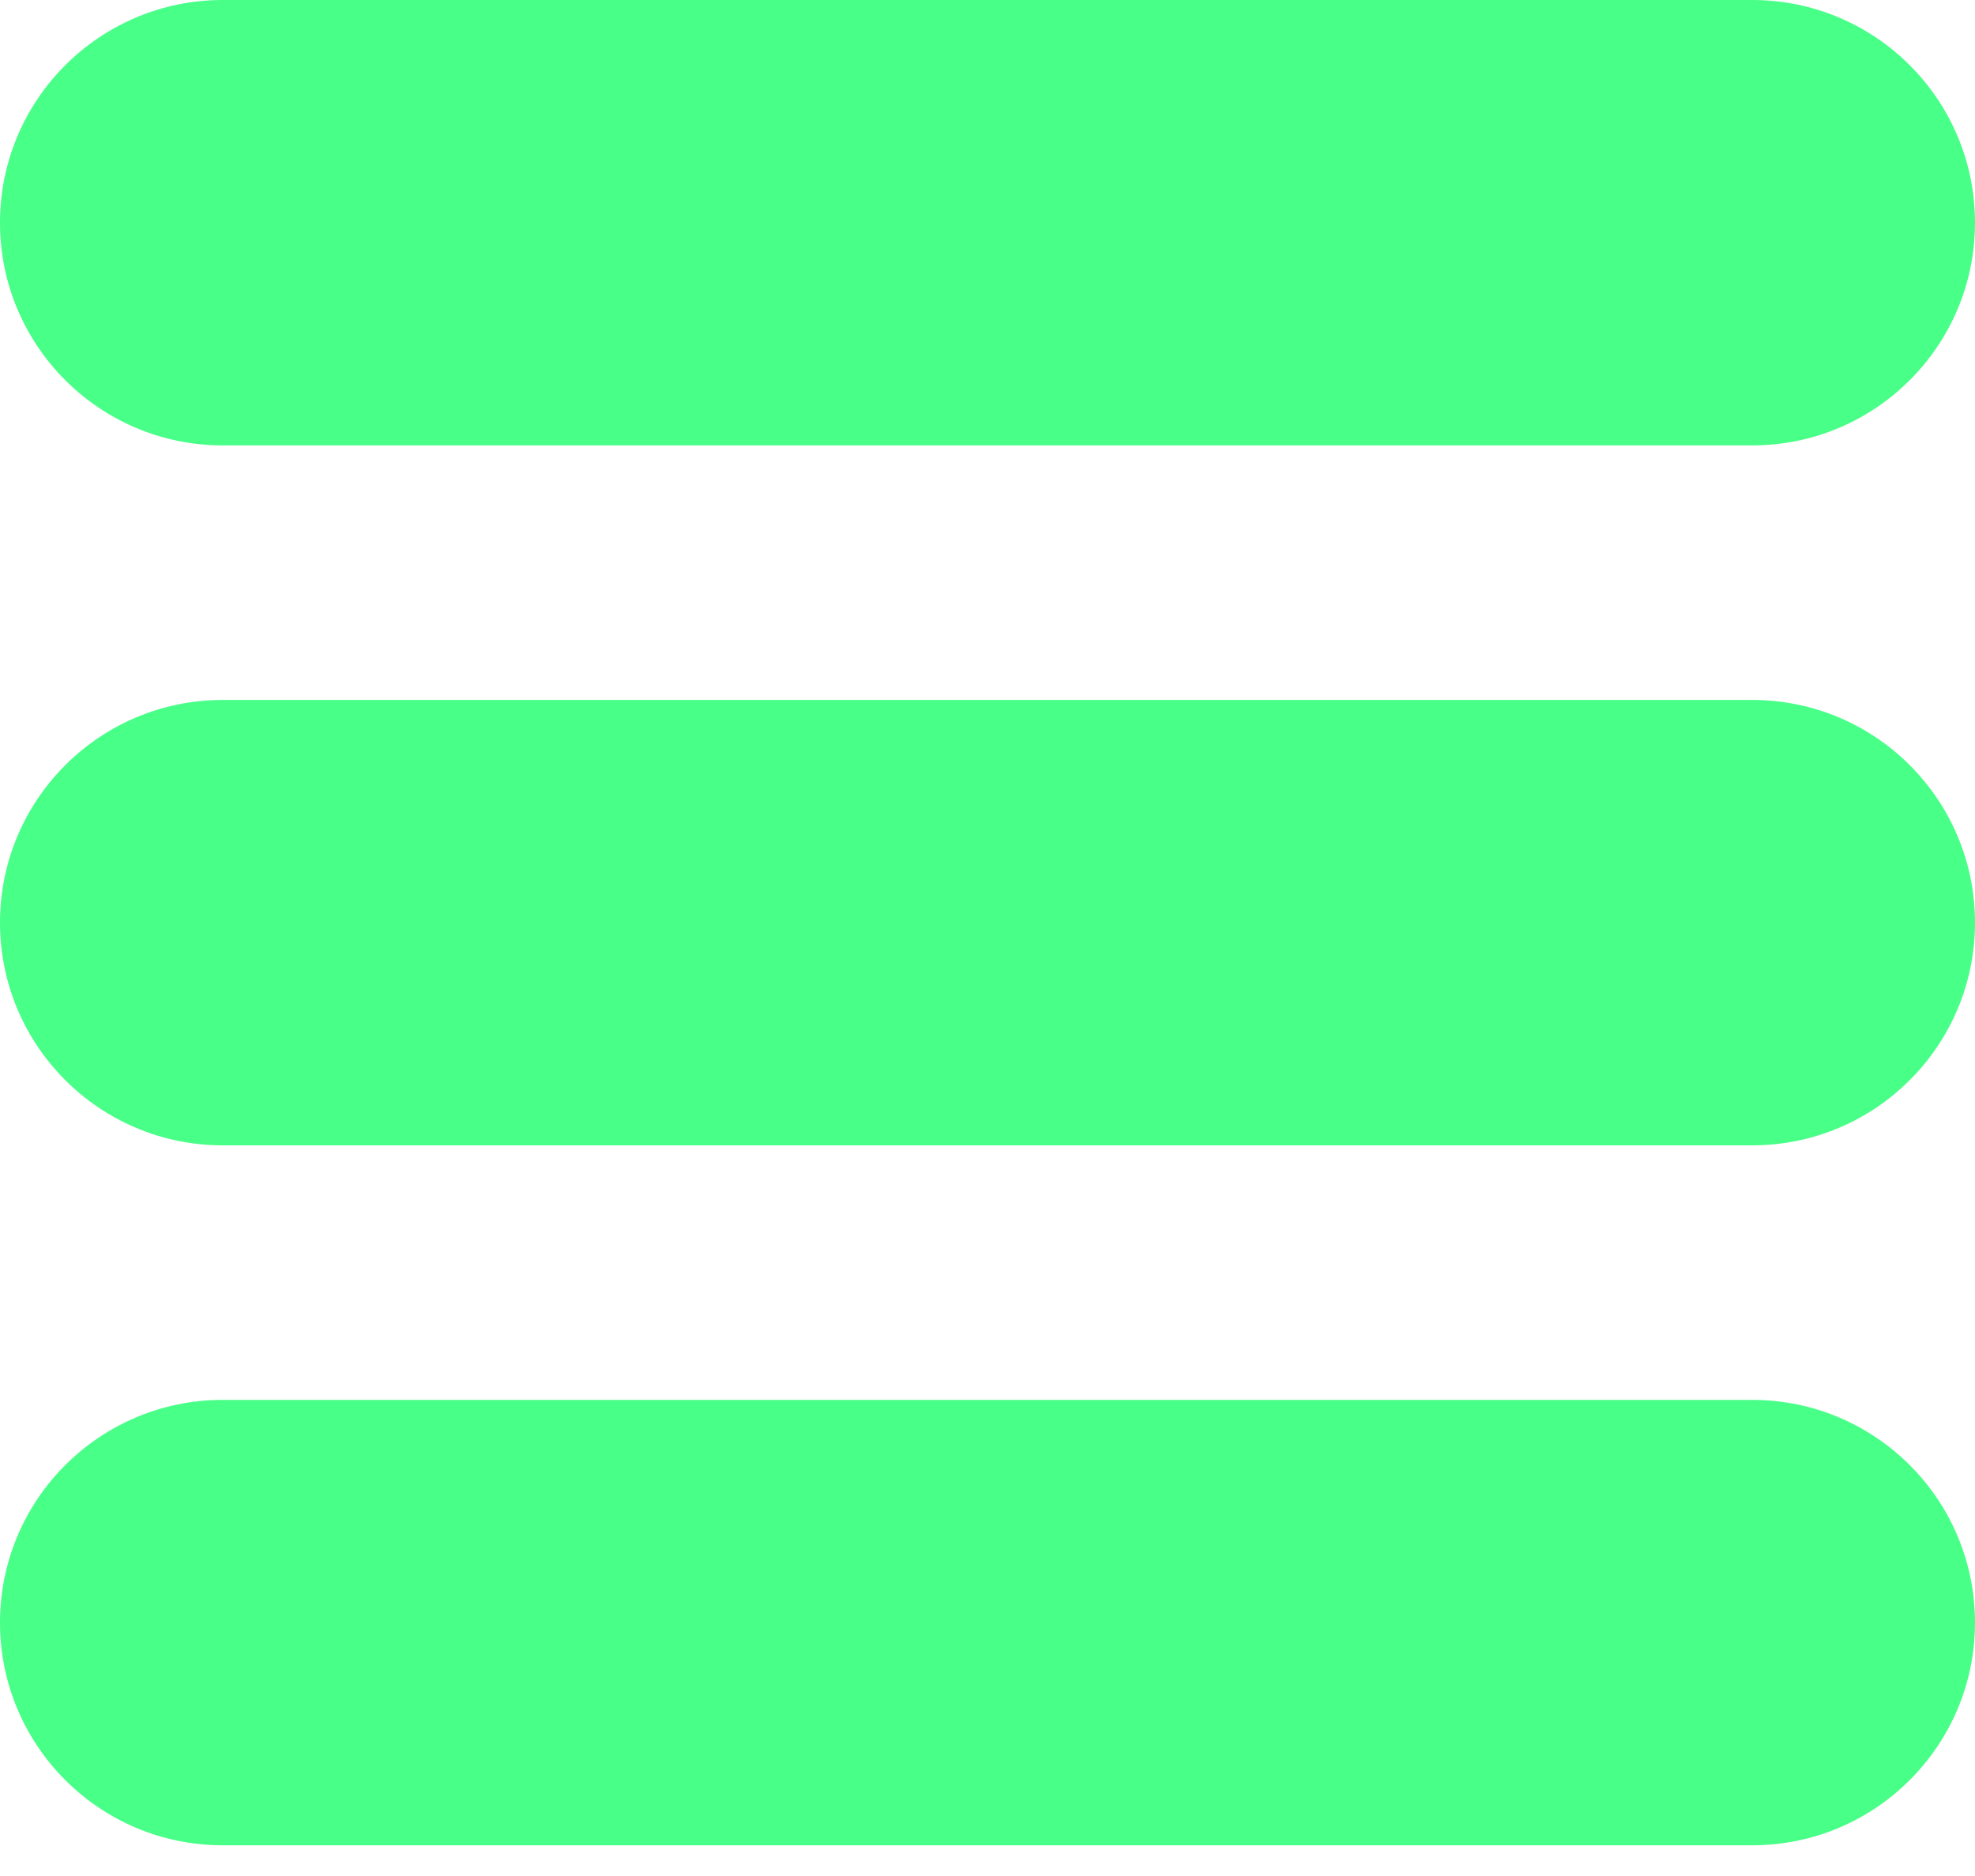
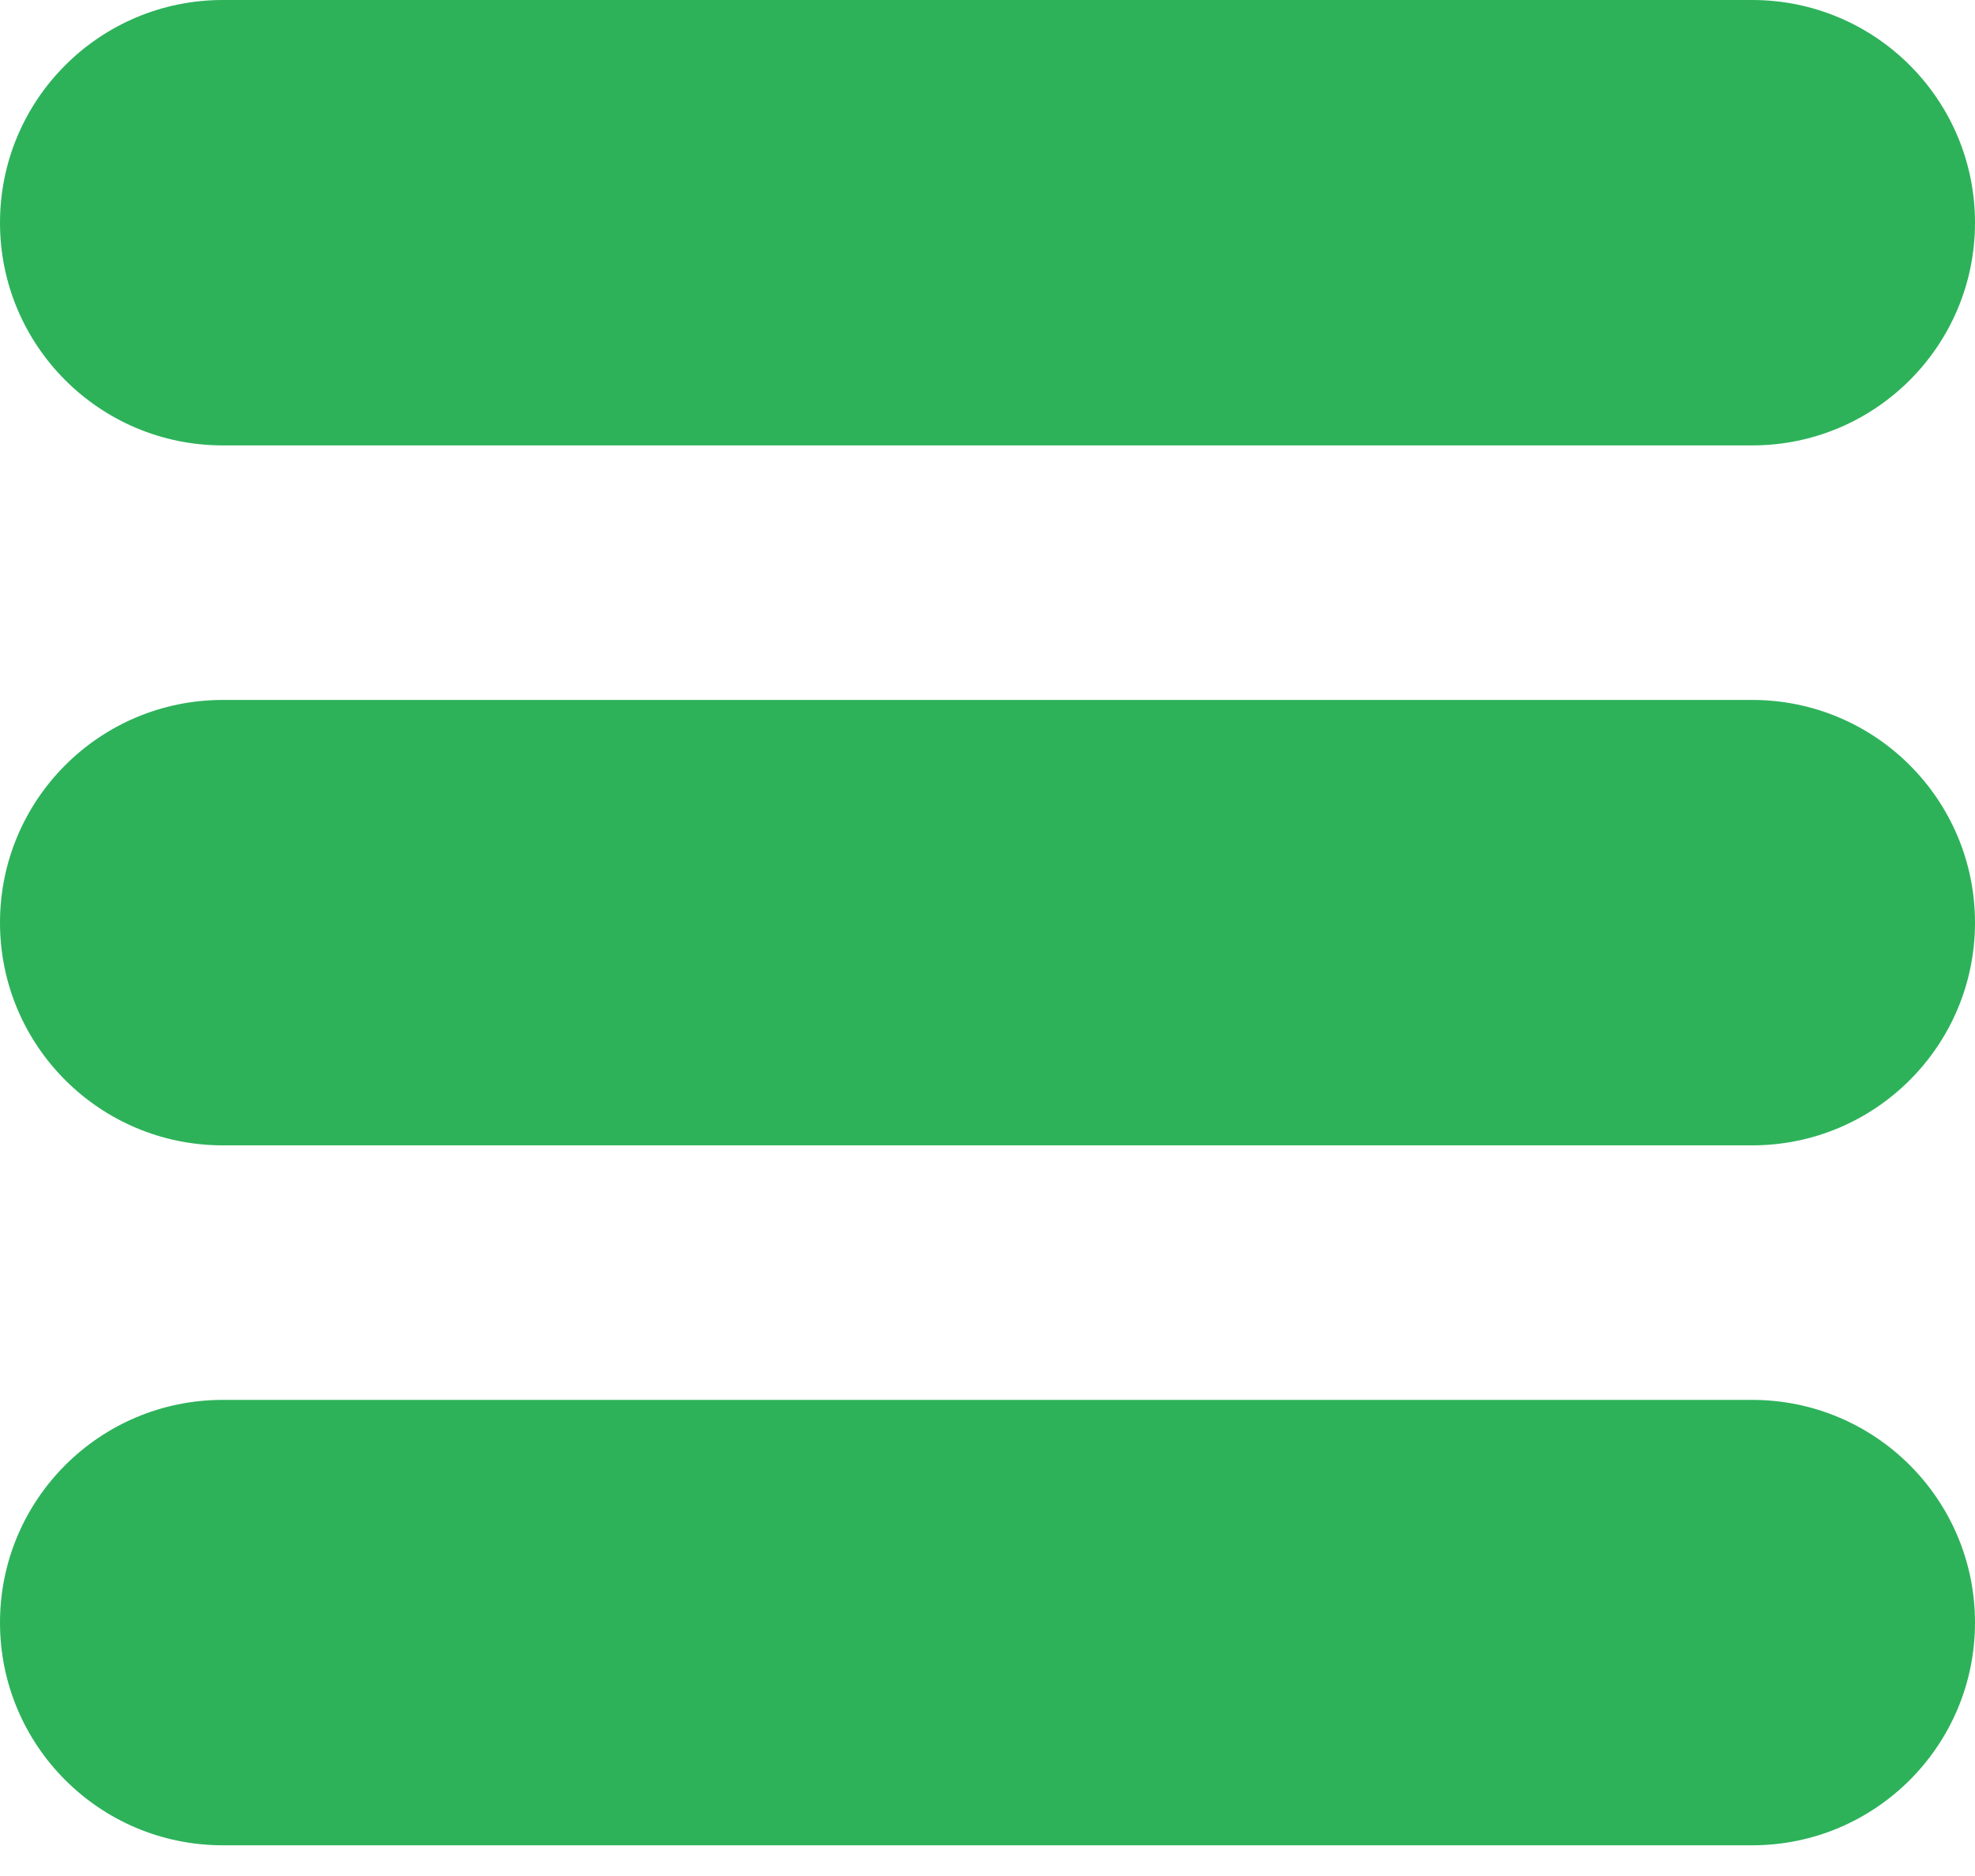
<svg xmlns="http://www.w3.org/2000/svg" width="20" height="19" viewBox="0 0 20 19" fill="none">
-   <rect width="20" height="4.511" rx="2.256" fill="#48FF87" />
-   <rect y="7.089" width="20" height="4.511" rx="2.256" fill="#48FF87" />
-   <rect y="14.178" width="20" height="4.511" rx="2.256" fill="#48FF87" />
+   <rect width="20" height="4.511" rx="2.256" fill="#2DB25A" />
+   <rect y="7.089" width="20" height="4.511" rx="2.256" fill="#2DB25A" />
+   <rect y="14.178" width="20" height="4.511" rx="2.256" fill="#2DB25A" />
</svg>
